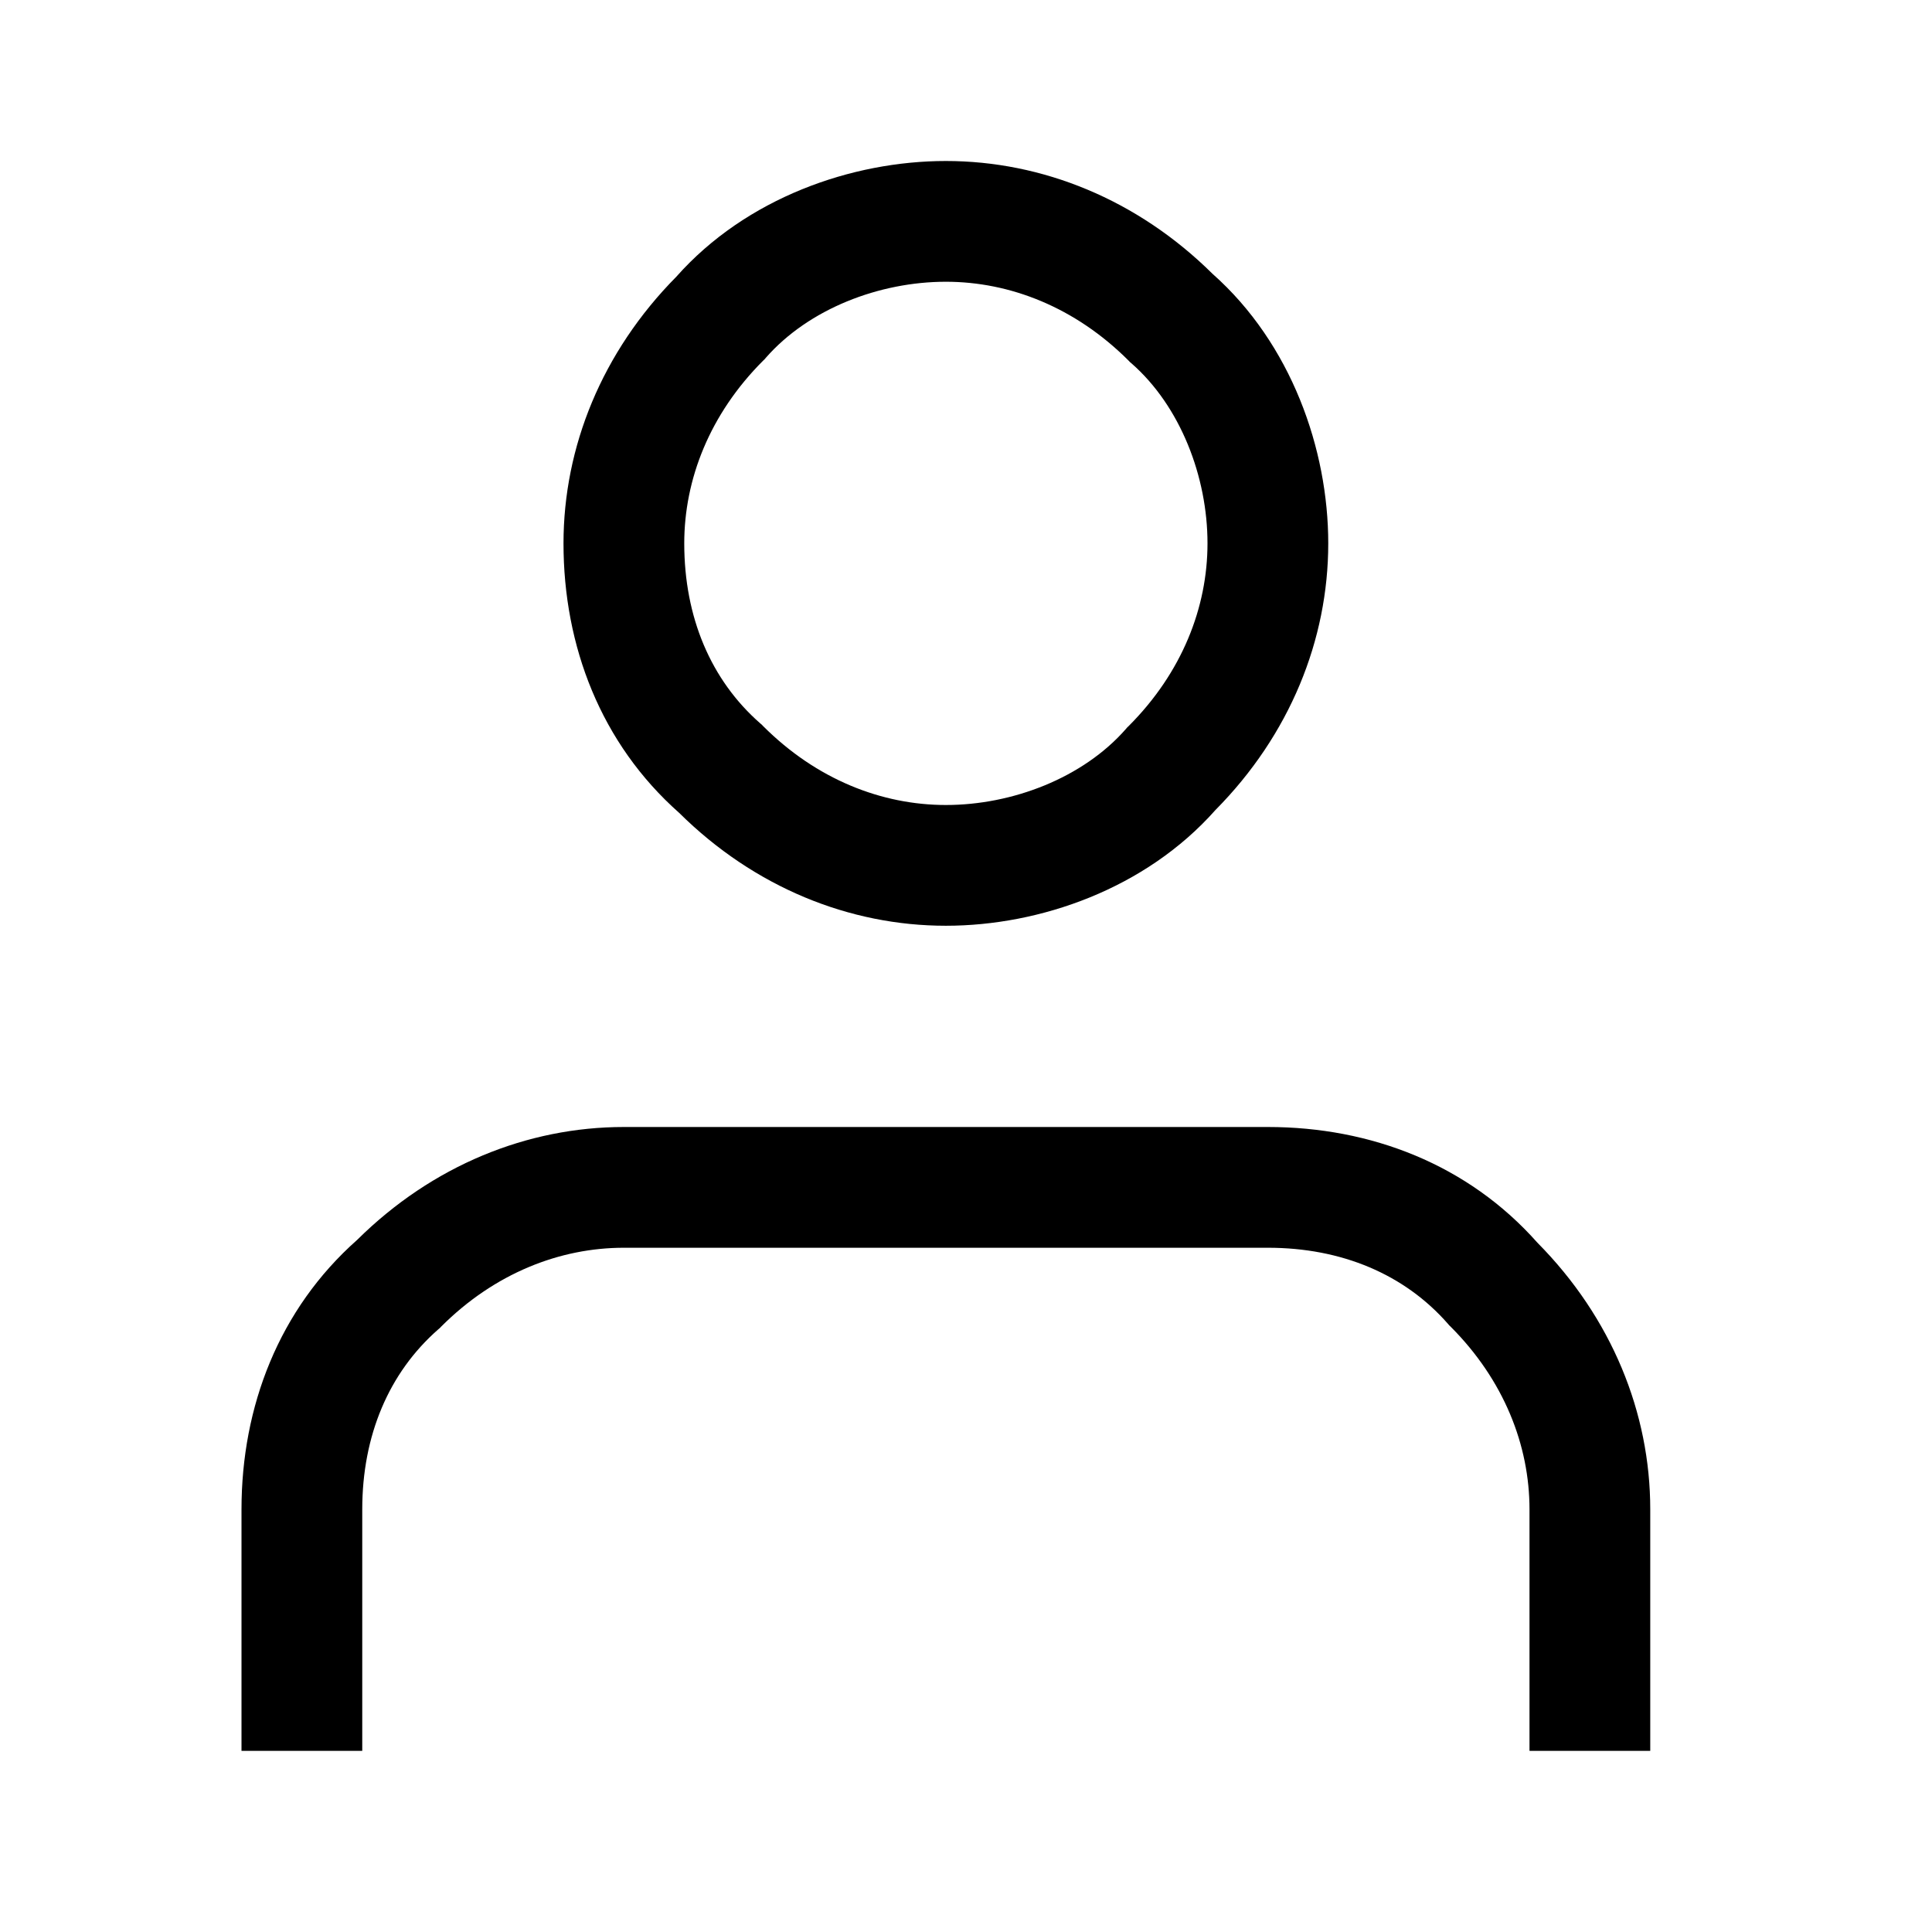
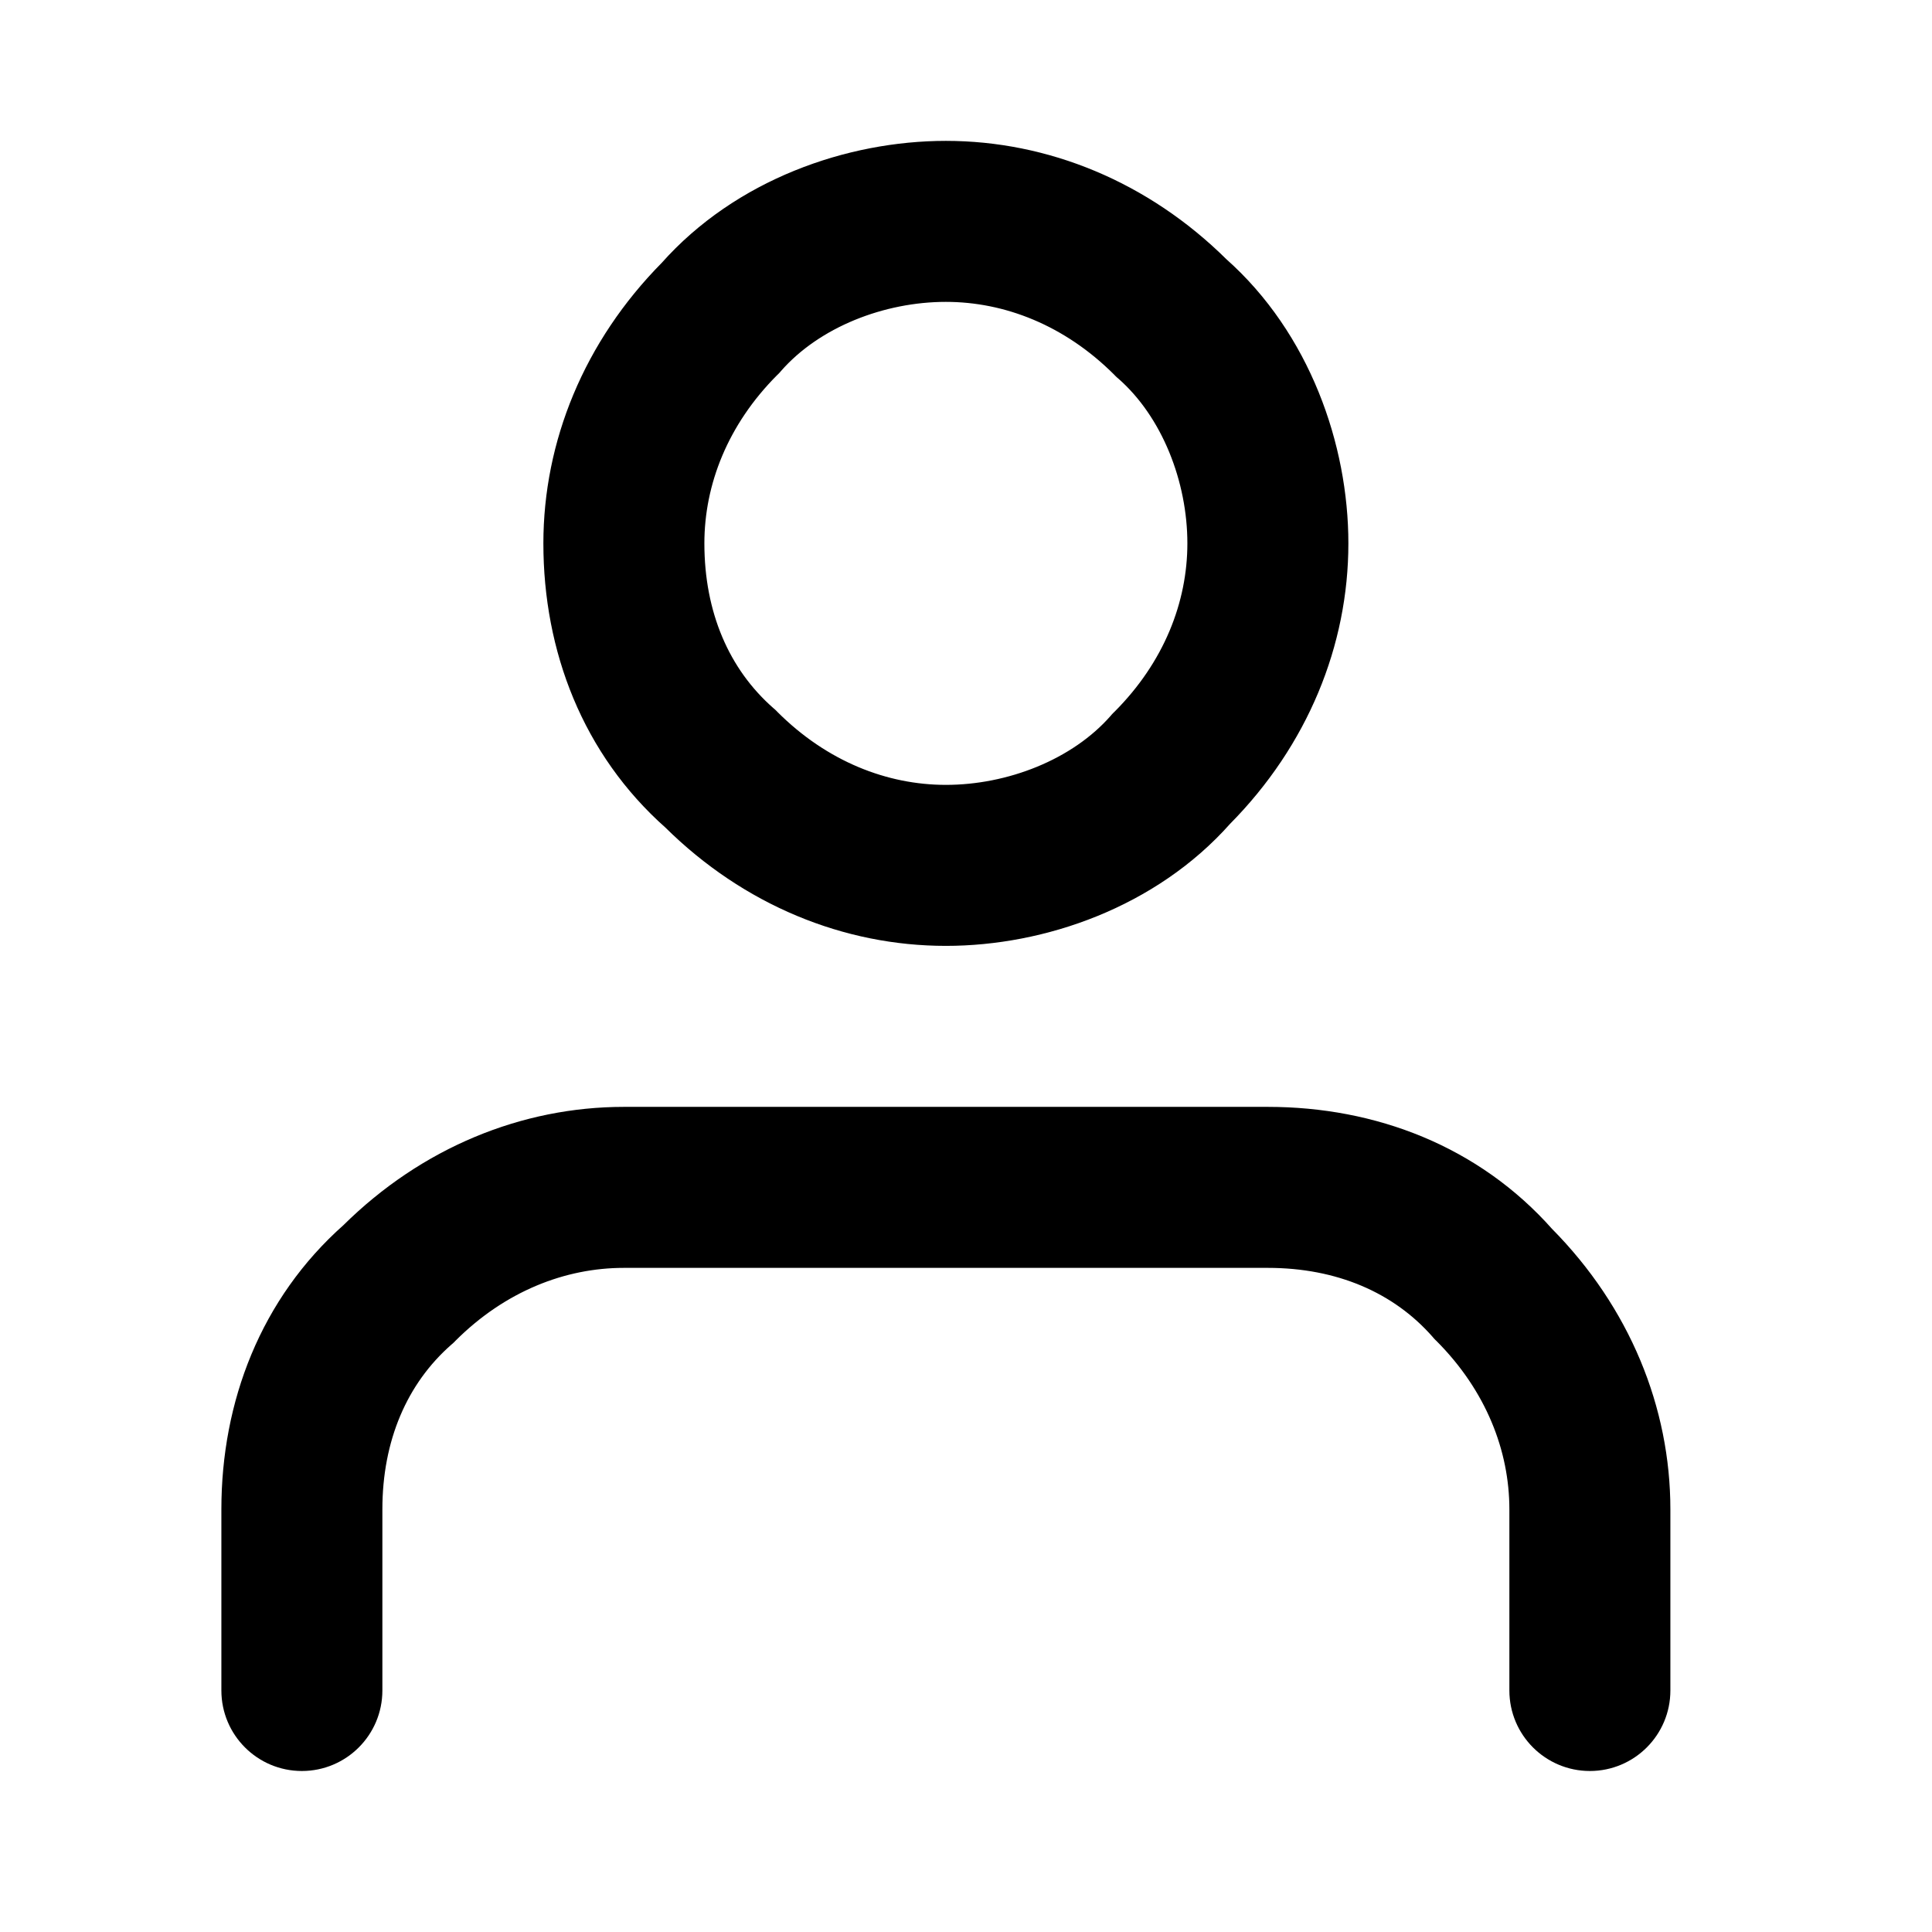
<svg xmlns="http://www.w3.org/2000/svg" width="24" height="24" viewBox="0 0 24 24" fill="none">
  <path fill-rule="evenodd" clip-rule="evenodd" d="M8.402 3.437C9.27 2.458 10.583 2 11.75 2C12.948 2 14.13 2.478 15.063 3.402C16.042 4.27 16.5 5.583 16.5 6.75C16.5 7.948 16.023 9.129 15.098 10.063C14.23 11.042 12.917 11.5 11.75 11.5C10.552 11.5 9.371 11.023 8.437 10.098C7.465 9.237 7 8.027 7 6.75C7 5.552 7.478 4.371 8.402 3.437ZM11.75 3.5C10.924 3.5 10.047 3.836 9.514 4.444L9.498 4.463L9.48 4.48C8.816 5.144 8.5 5.955 8.5 6.75C8.5 7.665 8.829 8.447 9.444 8.986L9.463 9.002L9.48 9.02C10.144 9.684 10.955 10 11.75 10C12.576 10 13.453 9.664 13.986 9.056L14.002 9.037L14.02 9.02C14.684 8.356 15 7.545 15 6.75C15 5.924 14.664 5.047 14.056 4.514L14.037 4.498L14.02 4.48C13.356 3.816 12.545 3.5 11.75 3.5Z" fill="currentColor" />
-   <path fill-rule="evenodd" clip-rule="evenodd" d="M7.75 15.5C6.955 15.5 6.144 15.816 5.48 16.48L5.463 16.498L5.444 16.514C4.829 17.053 4.5 17.835 4.5 18.75V21.75H3V18.75C3 17.473 3.465 16.263 4.437 15.402C5.371 14.477 6.552 14 7.75 14H15.75C17.027 14 18.237 14.465 19.098 15.437C20.023 16.371 20.5 17.552 20.5 18.75V21.75H19V18.75C19 17.955 18.683 17.144 18.02 16.48L18.002 16.463L17.986 16.444C17.447 15.829 16.665 15.5 15.75 15.5H7.75Z" fill="currentColor" />
+   <path fill-rule="evenodd" clip-rule="evenodd" d="M7.75 15.5C6.955 15.5 6.144 15.816 5.48 16.48L5.463 16.498L5.444 16.514C4.829 17.053 4.5 17.835 4.5 18.75V21C4.5 21.414 4.164 21.75 3.75 21.75C3.336 21.75 3 21.414 3 21V18.75C3 17.473 3.465 16.263 4.437 15.402C5.371 14.477 6.552 14 7.75 14H15.75C17.027 14 18.237 14.465 19.098 15.437C20.023 16.371 20.5 17.552 20.5 18.75V21C20.5 21.414 20.164 21.75 19.75 21.75C19.336 21.75 19 21.414 19 21V18.75C19 17.955 18.683 17.144 18.02 16.48L18.002 16.463L17.986 16.444C17.447 15.829 16.665 15.5 15.75 15.5H7.75Z" fill="currentColor" />
+   <path fill-rule="evenodd" clip-rule="evenodd" d="M8.402 3.437C9.27 2.458 10.583 2 11.75 2C12.948 2 14.13 2.478 15.063 3.402C16.042 4.27 16.5 5.583 16.5 6.75C16.5 7.948 16.023 9.129 15.098 10.063C14.23 11.042 12.917 11.5 11.75 11.5C10.552 11.5 9.371 11.023 8.437 10.098C7.465 9.237 7 8.027 7 6.75C7 5.552 7.478 4.371 8.402 3.437ZM11.75 3.5C10.924 3.5 10.047 3.836 9.514 4.444L9.498 4.463L9.48 4.48C8.816 5.144 8.5 5.955 8.5 6.75C8.5 7.665 8.829 8.447 9.444 8.986L9.463 9.002L9.48 9.02C10.144 9.684 10.955 10 11.75 10C12.576 10 13.453 9.664 13.986 9.056L14.002 9.037L14.02 9.02C14.684 8.356 15 7.545 15 6.75C15 5.924 14.664 5.047 14.056 4.514L14.037 4.498L14.02 4.48C13.356 3.816 12.545 3.5 11.75 3.5Z" stroke="currentColor" stroke-width="0.5" stroke-linecap="round" stroke-linejoin="round" />
+   <path fill-rule="evenodd" clip-rule="evenodd" d="M7.75 15.5C6.955 15.5 6.144 15.816 5.48 16.48L5.463 16.498L5.444 16.514C4.829 17.053 4.5 17.835 4.5 18.75V21C4.5 21.414 4.164 21.75 3.75 21.75C3.336 21.75 3 21.414 3 21V18.75C3 17.473 3.465 16.263 4.437 15.402C5.371 14.477 6.552 14 7.75 14H15.75C17.027 14 18.237 14.465 19.098 15.437C20.023 16.371 20.5 17.552 20.5 18.75V21C20.5 21.414 20.164 21.75 19.75 21.75C19.336 21.75 19 21.414 19 21V18.75C19 17.955 18.683 17.144 18.02 16.48L18.002 16.463L17.986 16.444C17.447 15.829 16.665 15.5 15.75 15.5H7.75Z" stroke="currentColor" stroke-width="0.5" stroke-linecap="round" stroke-linejoin="round" />
</svg>
